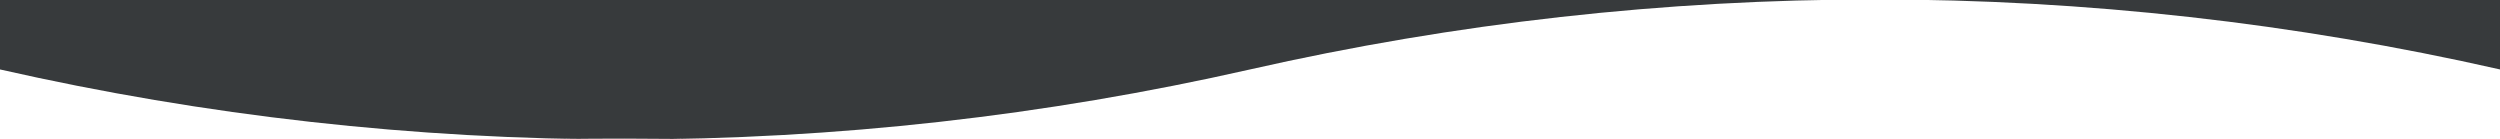
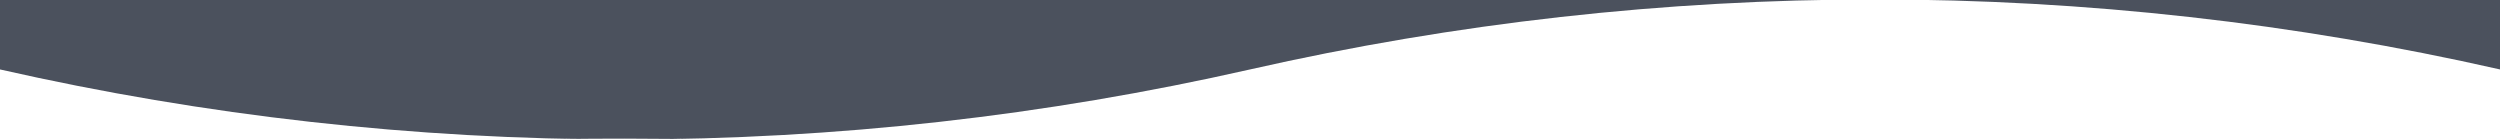
<svg xmlns="http://www.w3.org/2000/svg" id="Layer_1" data-name="Layer 1" viewBox="0 0 1440 80">
-   <path d="M1080.05-.32H0V40A1628.34,1628.34,0,0,0,360,80.32,1629,1629,0,0,0,720,40,1627.69,1627.69,0,0,1,1080.05-.32ZM397.13,79.48q-18.92.19-37.18.22-18.94,0-37.17-.22Z" fill="#373a3c" fill-rule="evenodd" />
-   <path d="M1440,40V-.32h-360A1628.2,1628.2,0,0,1,1440,40Z" fill="#373a3c" fill-rule="evenodd" />
+   <path d="M1080.05-.32H0V40A1628.34,1628.34,0,0,0,360,80.32,1629,1629,0,0,0,720,40,1627.69,1627.69,0,0,1,1080.05-.32ZM397.13,79.48q-18.92.19-37.18.22-18.94,0-37.17-.22Z" fill="#4B515D" fill-rule="evenodd" />
+   <path d="M1440,40V-.32h-360A1628.2,1628.2,0,0,1,1440,40Z" fill="#4B515D" fill-rule="evenodd" />
</svg>
